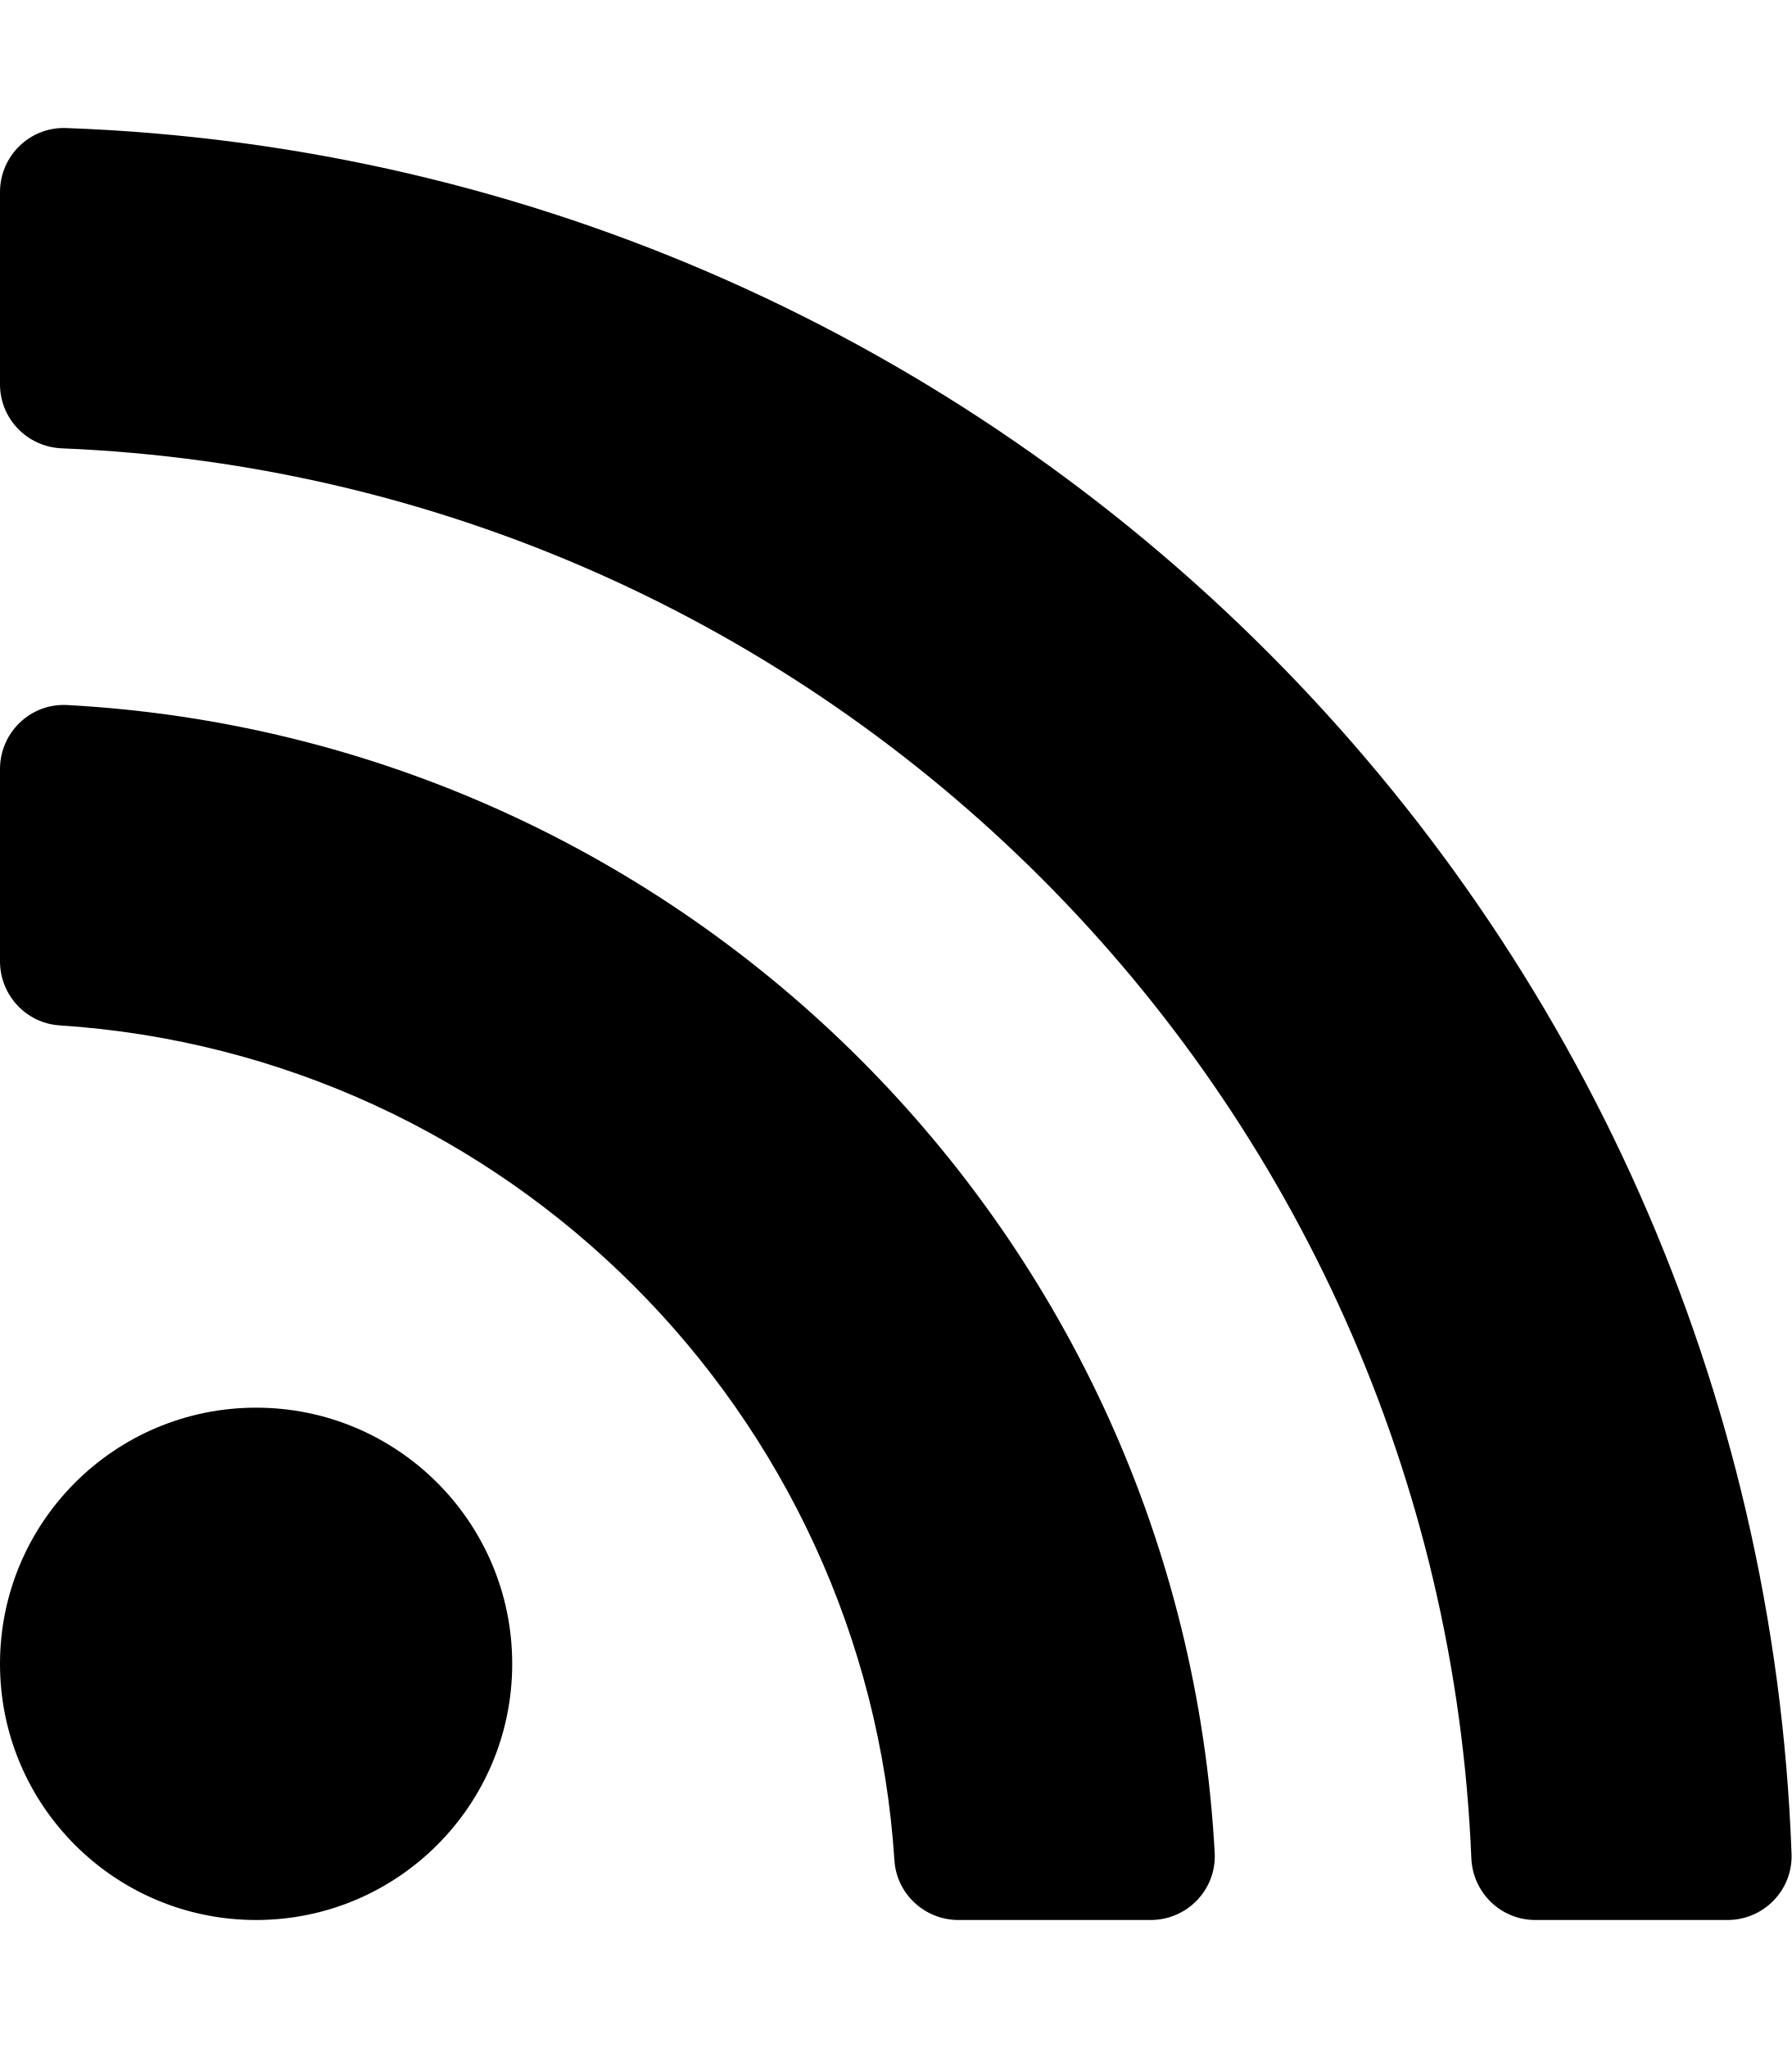
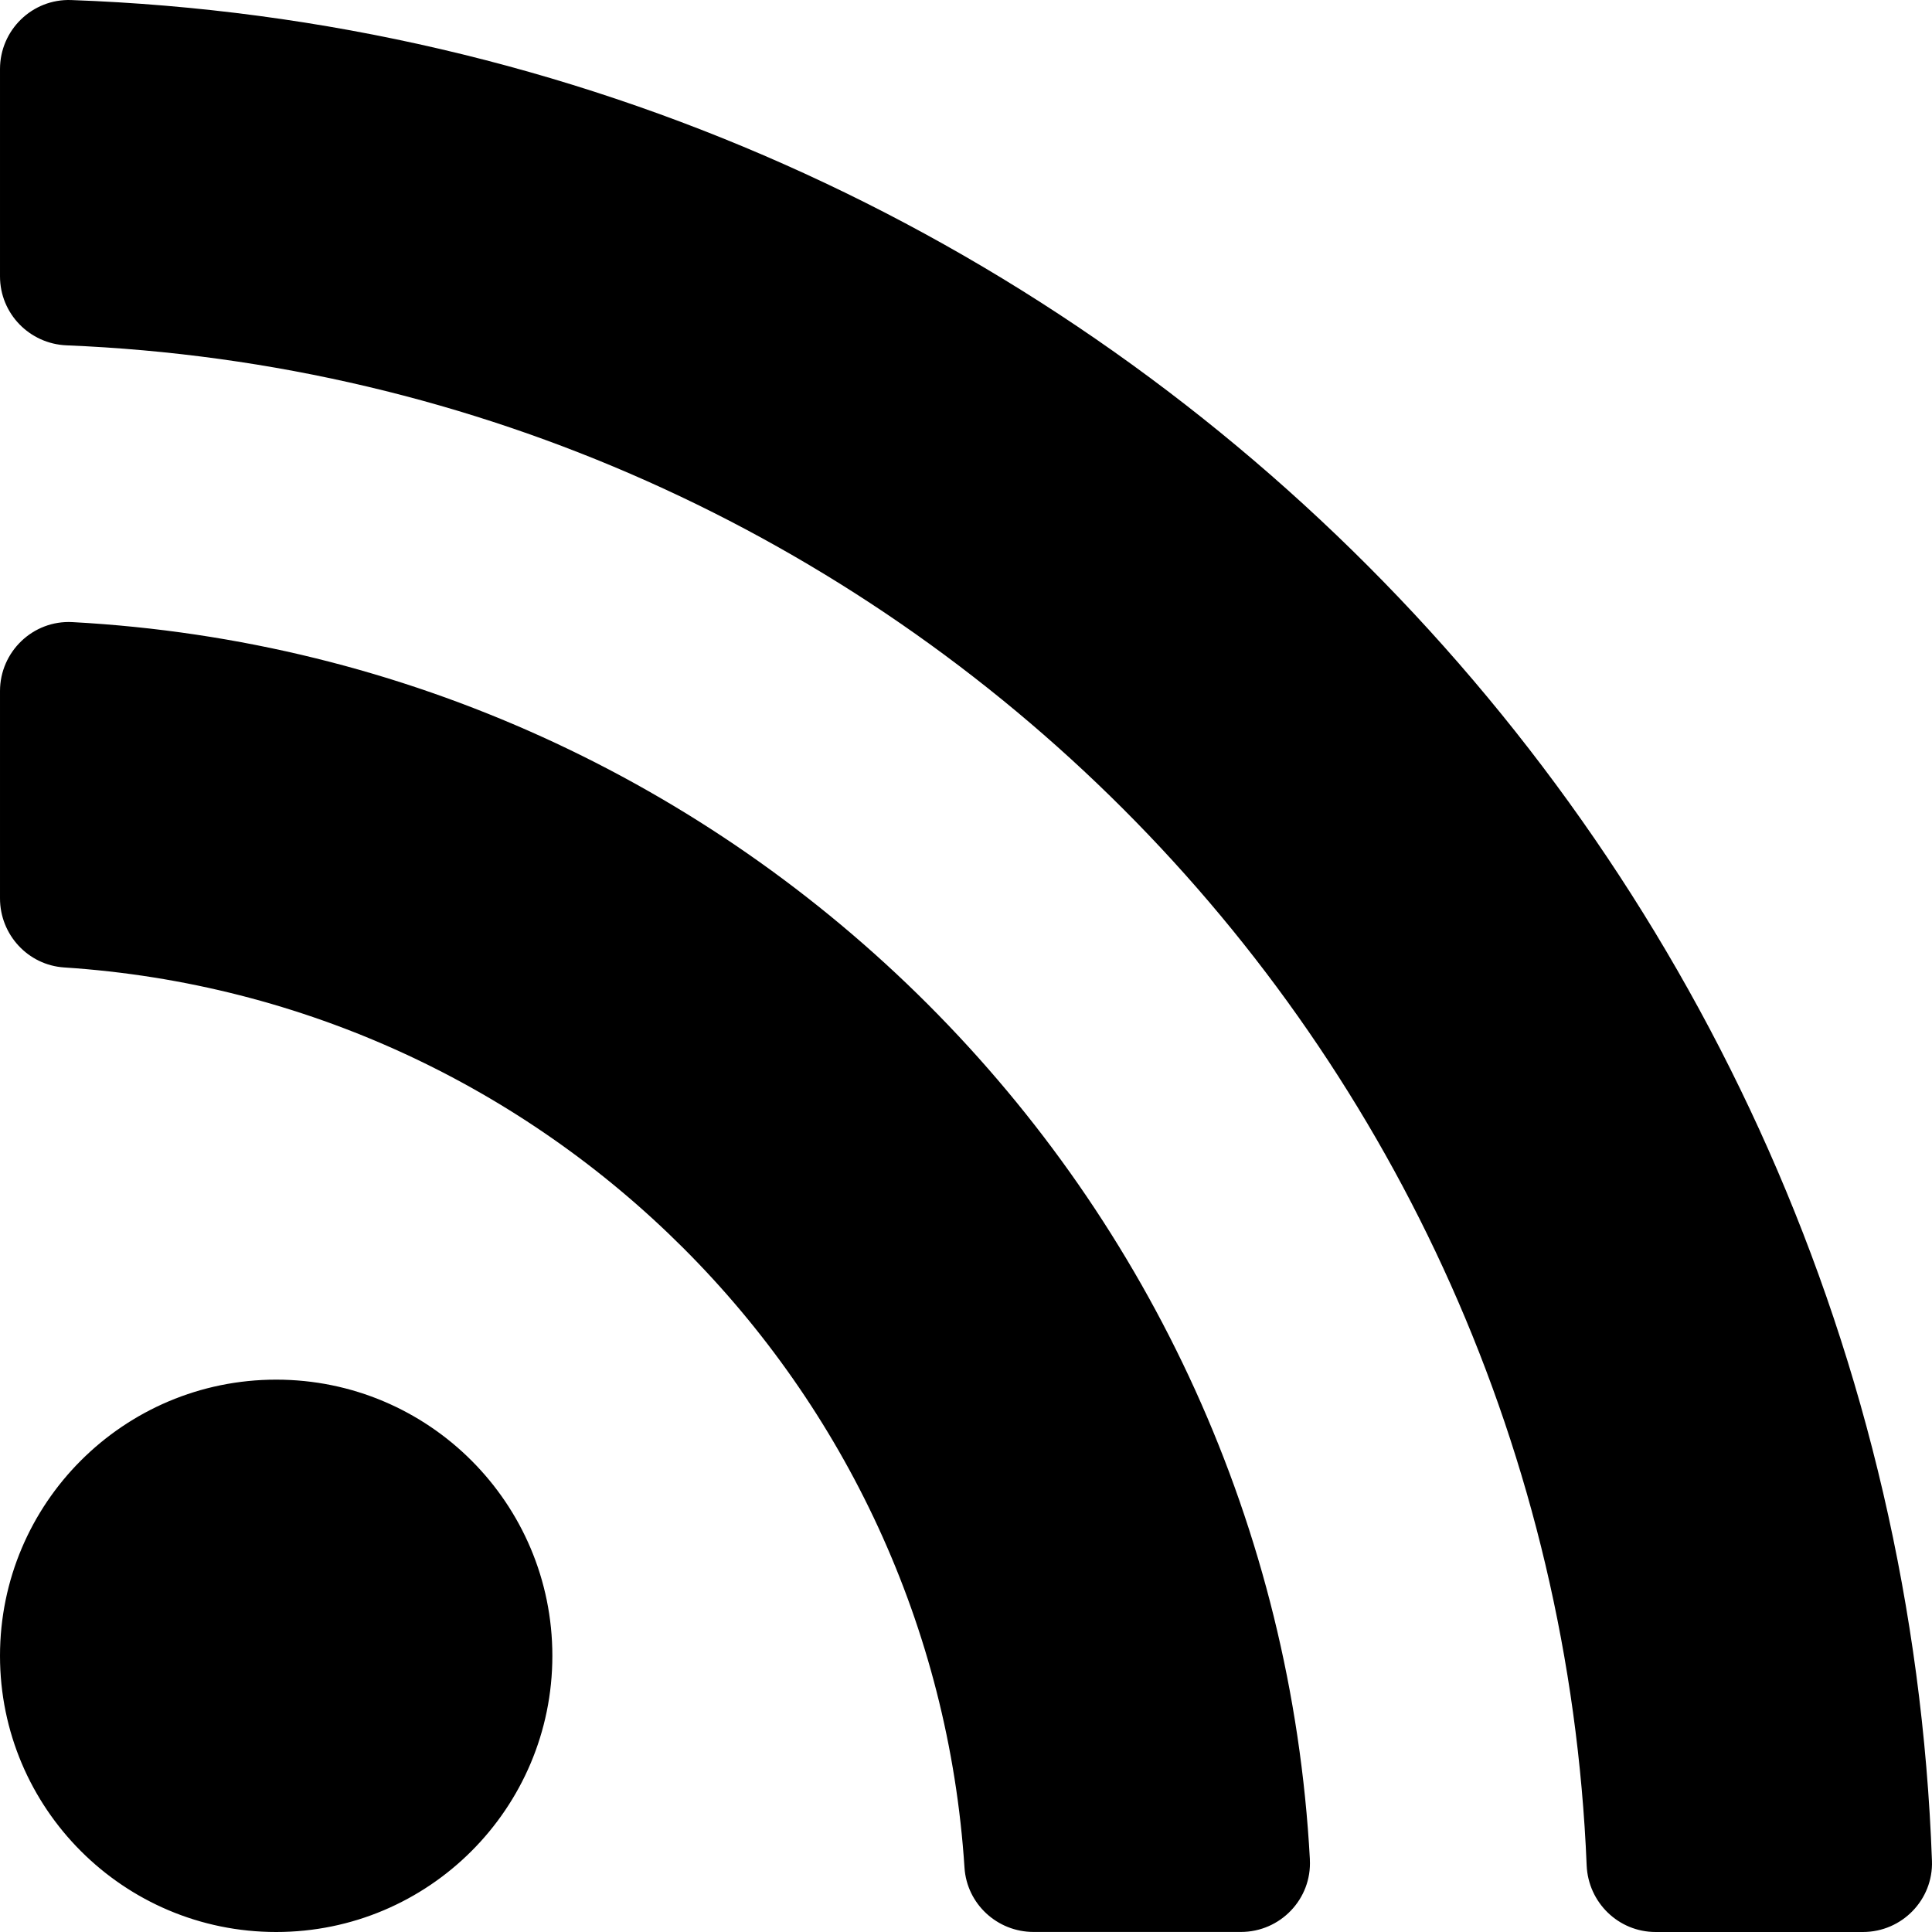
- <svg xmlns="http://www.w3.org/2000/svg" viewBox="0 0 448 512">
-   <path d="M128.081 415.959c0 35.369-28.672 64.041-64.041 64.041S0 451.328 0 415.959s28.672-64.041 64.041-64.041 64.04 28.673 64.04 64.041zm175.66 47.25c-8.354-154.6-132.185-278.587-286.95-286.95C7.656 175.765 0 183.105 0 192.253v48.069c0 8.415 6.49 15.472 14.887 16.018 111.832 7.284 201.473 96.702 208.772 208.772.547 8.397 7.604 14.887 16.018 14.887h48.069c9.149.001 16.489-7.655 15.995-16.79zm144.249.288C439.596 229.677 251.465 40.445 16.503 32.01 7.473 31.686 0 38.981 0 48.016v48.068c0 8.625 6.835 15.645 15.453 15.999 191.179 7.839 344.627 161.316 352.465 352.465.353 8.618 7.373 15.453 15.999 15.453h48.068c9.034-.001 16.329-7.474 16.005-16.504z" />
+ <svg xmlns="http://www.w3.org/2000/svg" viewBox="0 0 40 40" version="1.1" id="svg4" width="40" height="40">
+   <defs id="defs8" />
+   <path d="m 11.436,34.282 c 0,3.158 -2.56,5.718 -5.718,5.718 -3.158,0 -5.718,-2.56 -5.718,-5.718 0,-3.158 2.56,-5.718 5.718,-5.718 3.158,0 5.718,2.56 5.718,5.718 z m 15.684,4.219 C 26.374,24.697 15.317,13.627 1.499,12.88 0.684,12.836 4.6077346e-5,13.492 4.6077346e-5,14.308 v 4.292 c 0,0.751 0.579,1.381 1.329,1.43 9.985,0.65 17.989,8.634 18.64,18.64 0.049,0.75 0.679,1.329 1.43,1.329 h 4.292 c 0.817,9e-5 1.472,-0.683 1.428,-1.499 z m 12.879,0.026 C 39.25,17.65 22.452,0.754 1.474,9.2799867e-4 0.667,-0.028 4.6077346e-5,0.623 4.6077346e-5,1.43 v 4.292 c 0,0.77 0.61,1.397 1.38,1.428 17.069,0.7 30.77,14.403 31.47,31.47 0.032,0.769 0.658,1.38 1.428,1.38 h 4.292 c 0.807,-8e-5 1.458,-0.667 1.429,-1.474 z" id="path2" style="stroke-width:0.089" />
</svg>
